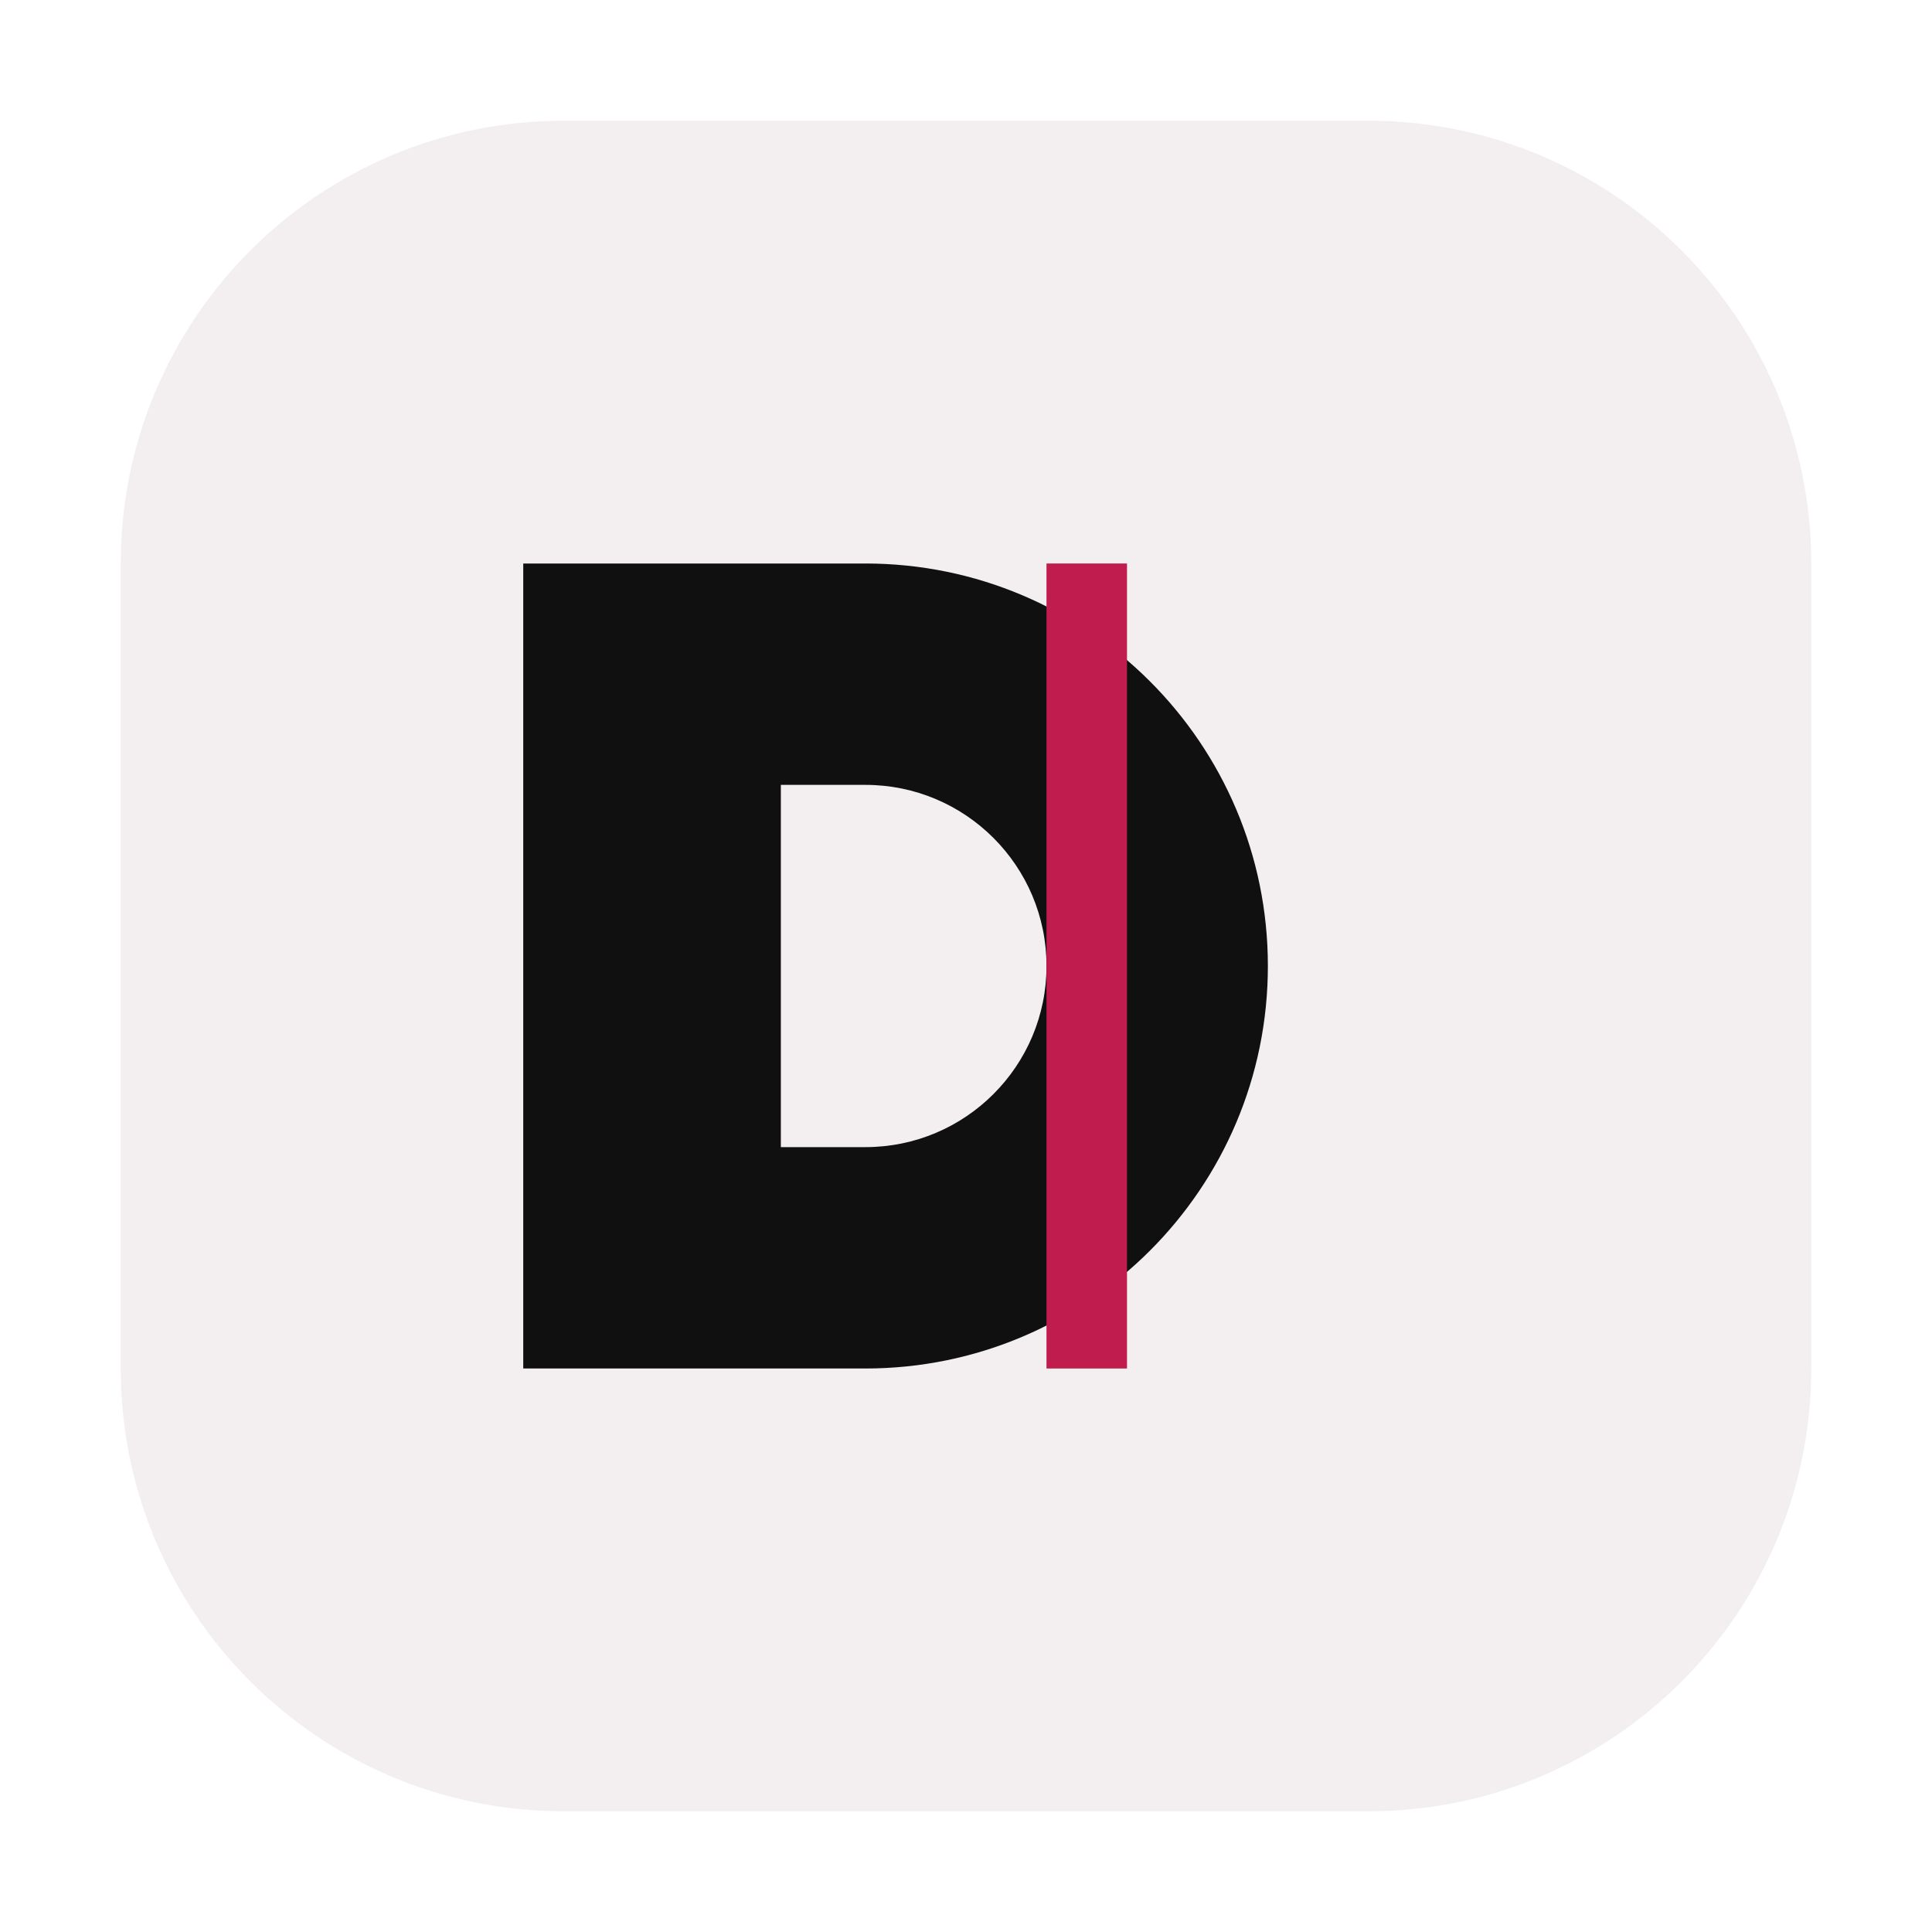
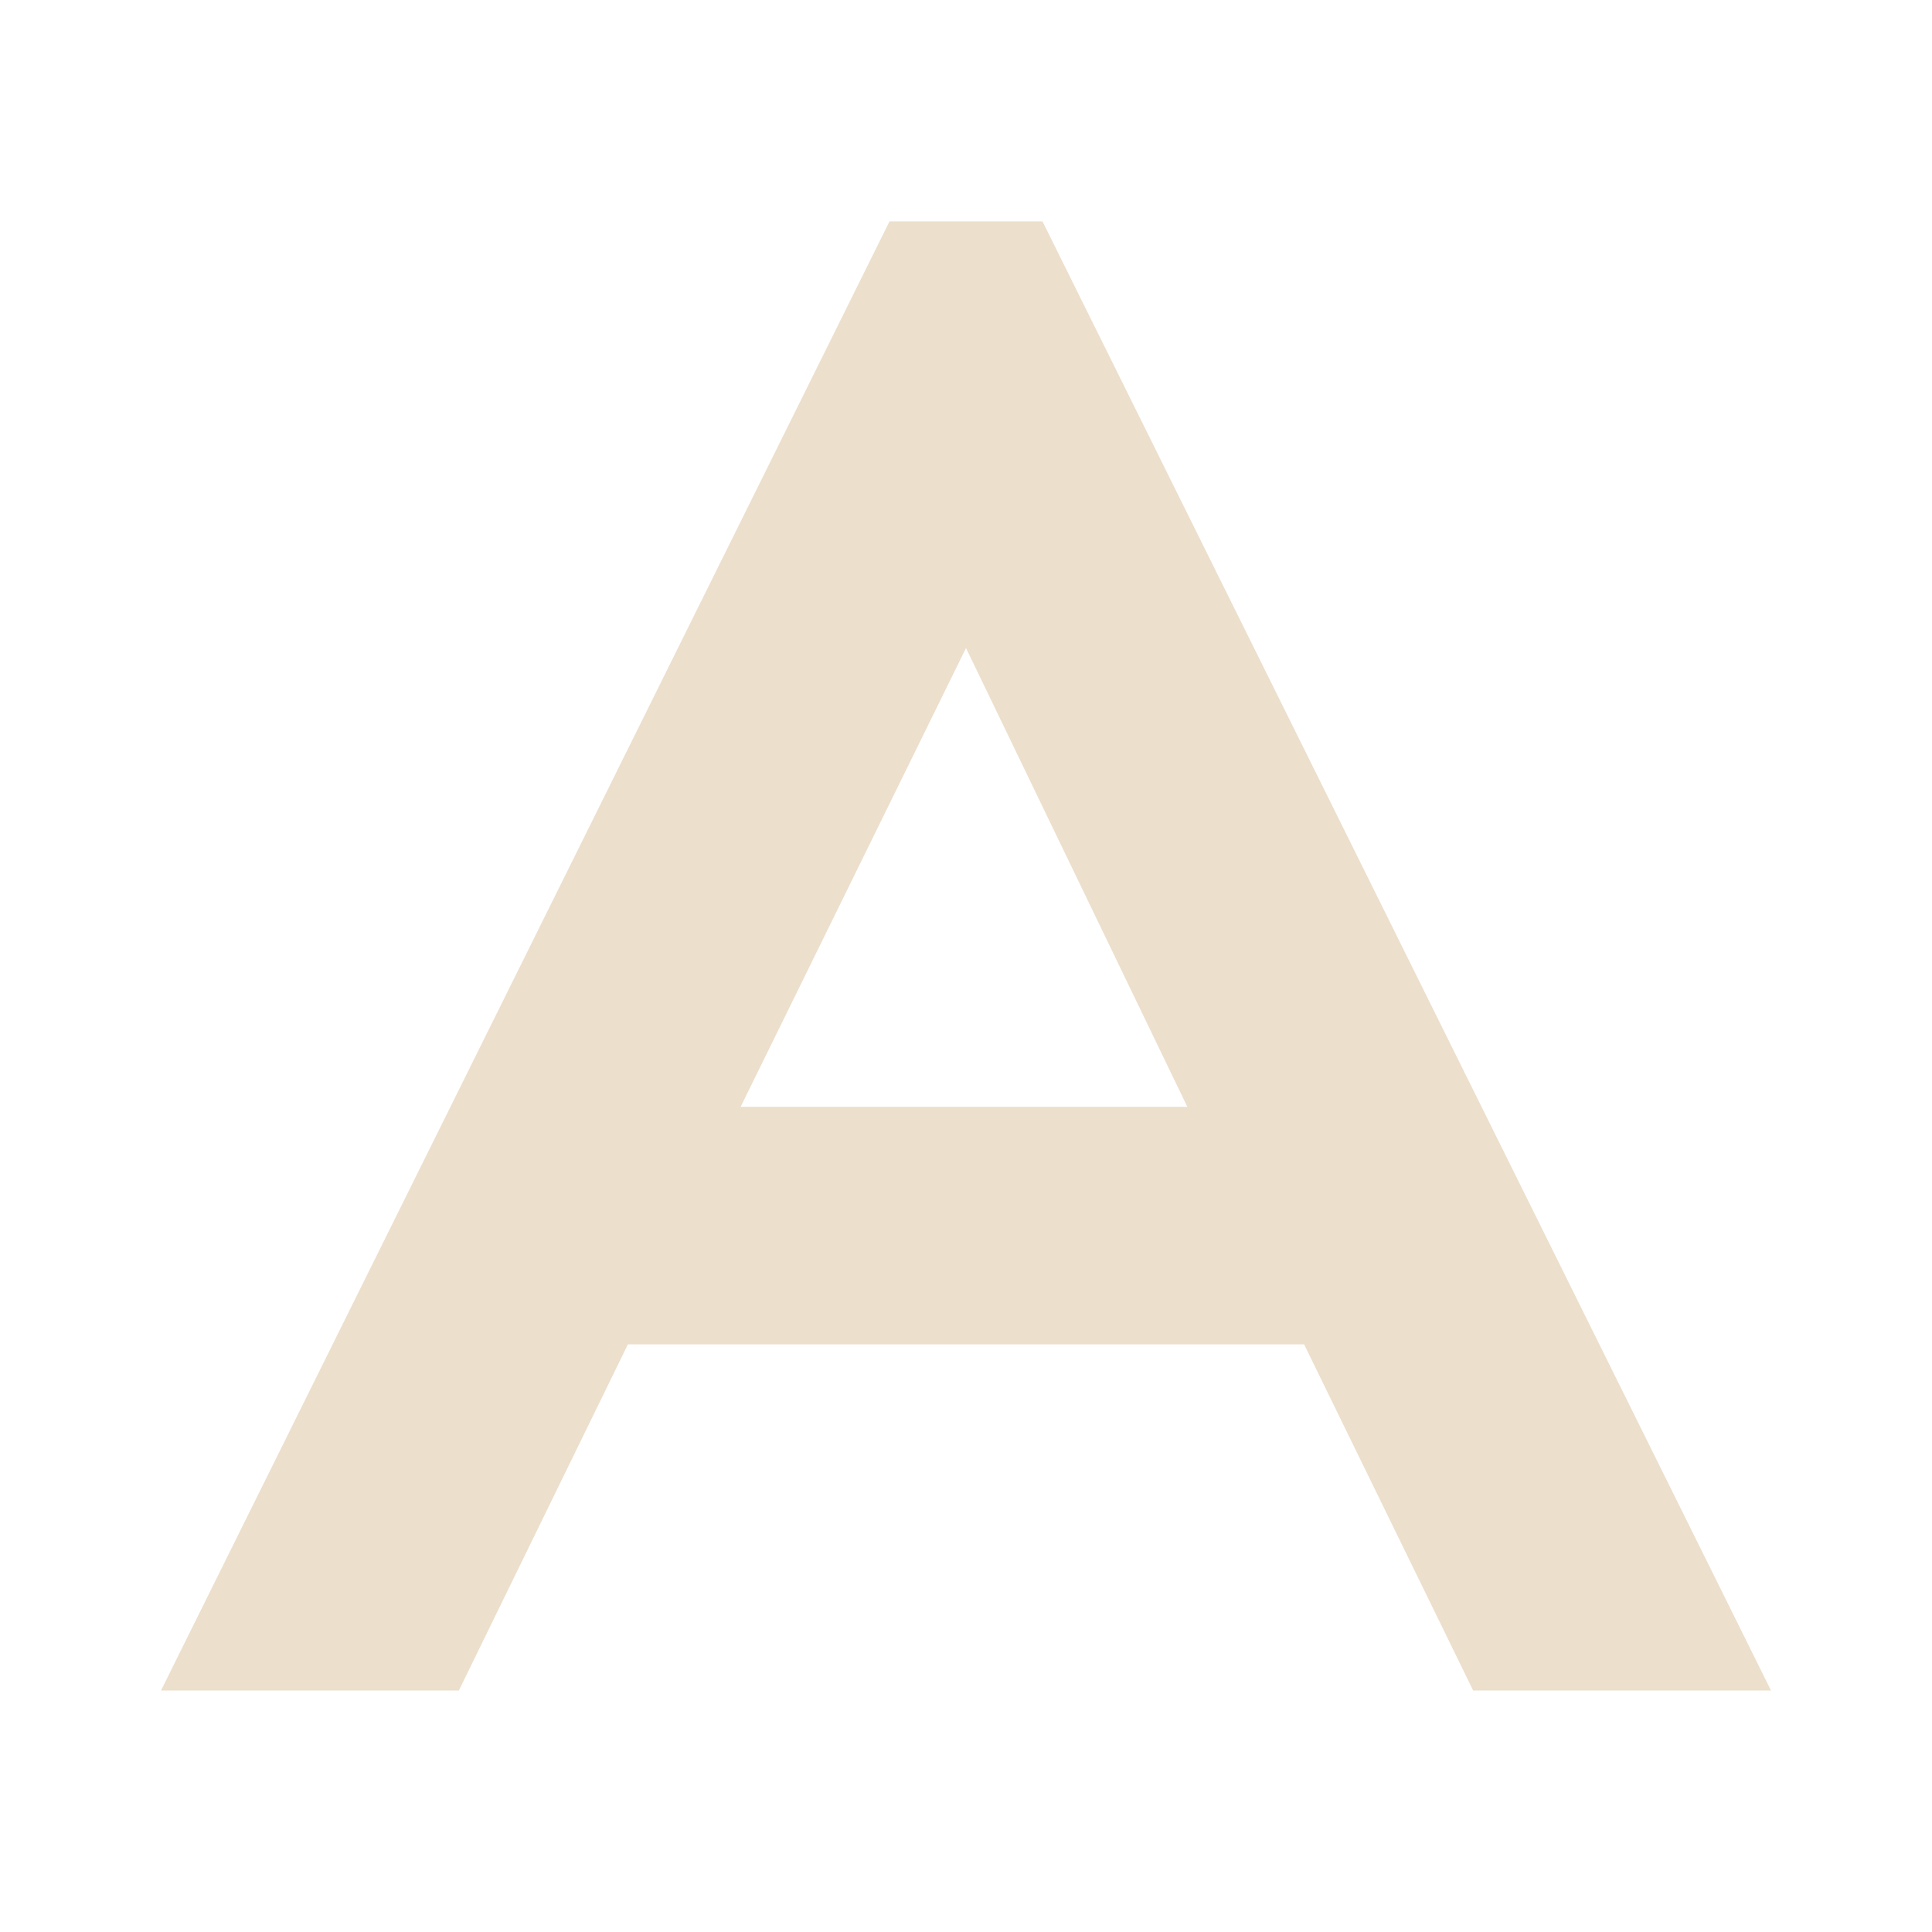
- <svg xmlns="http://www.w3.org/2000/svg" viewBox="0 0 48 48" role="img" aria-labelledby="title">
-   <rect x="3" y="3" width="42" height="42" rx="11" fill="#F3EFF0" />
-   <path d="M13 34V14h8.5a10 10 0 1 1 0 20H13Zm6.4-5.5h2.1a4.5 4.5 0 1 0 0-9h-2.1v9Z" fill="#111010" />
-   <path d="M27 14v20" stroke="#C11C4E" stroke-width="2" />
+ <svg xmlns="http://www.w3.org/2000/svg" viewBox="0 0 48 48" role="img" aria-label="A">
+   <path fill="#ECDFCC" d="M22.1 5.5h3.8L44 42h-7.4l-4.2-8.6H15.6L11.4 42H4L22.1 5.5Zm-3.7 22h11.1L24 16.1l-5.6 11.4Z" />
</svg>
